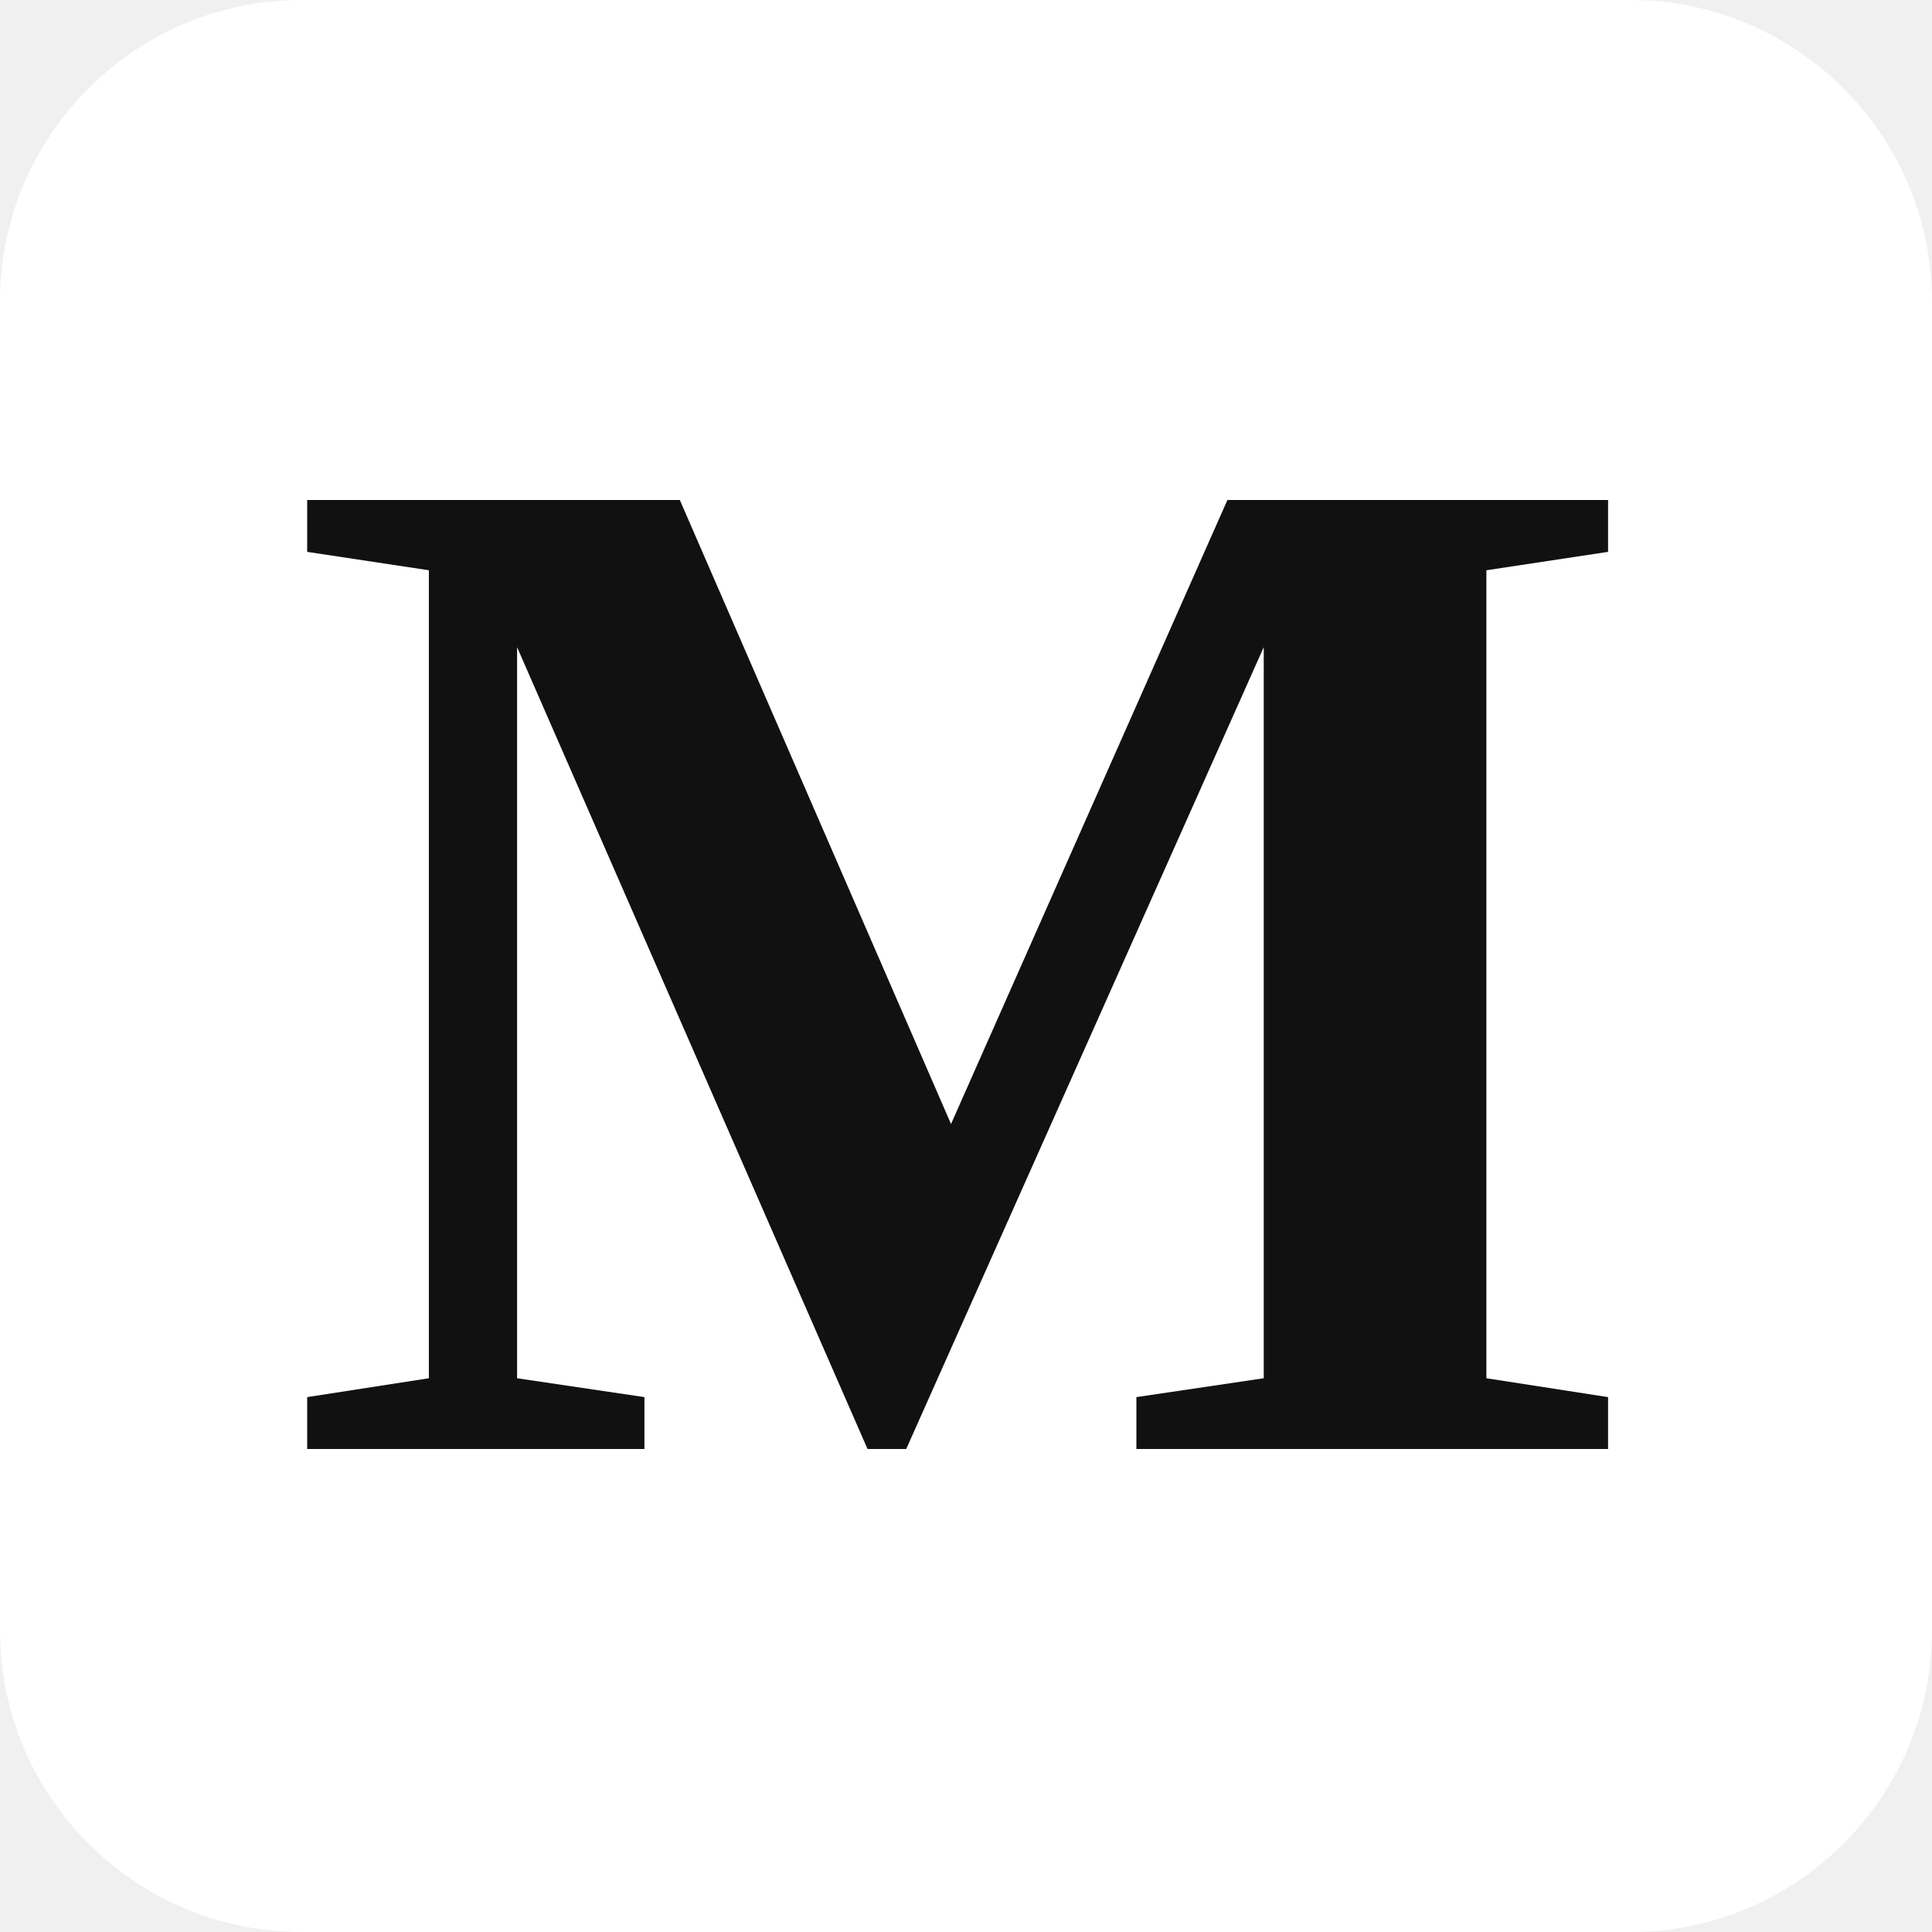
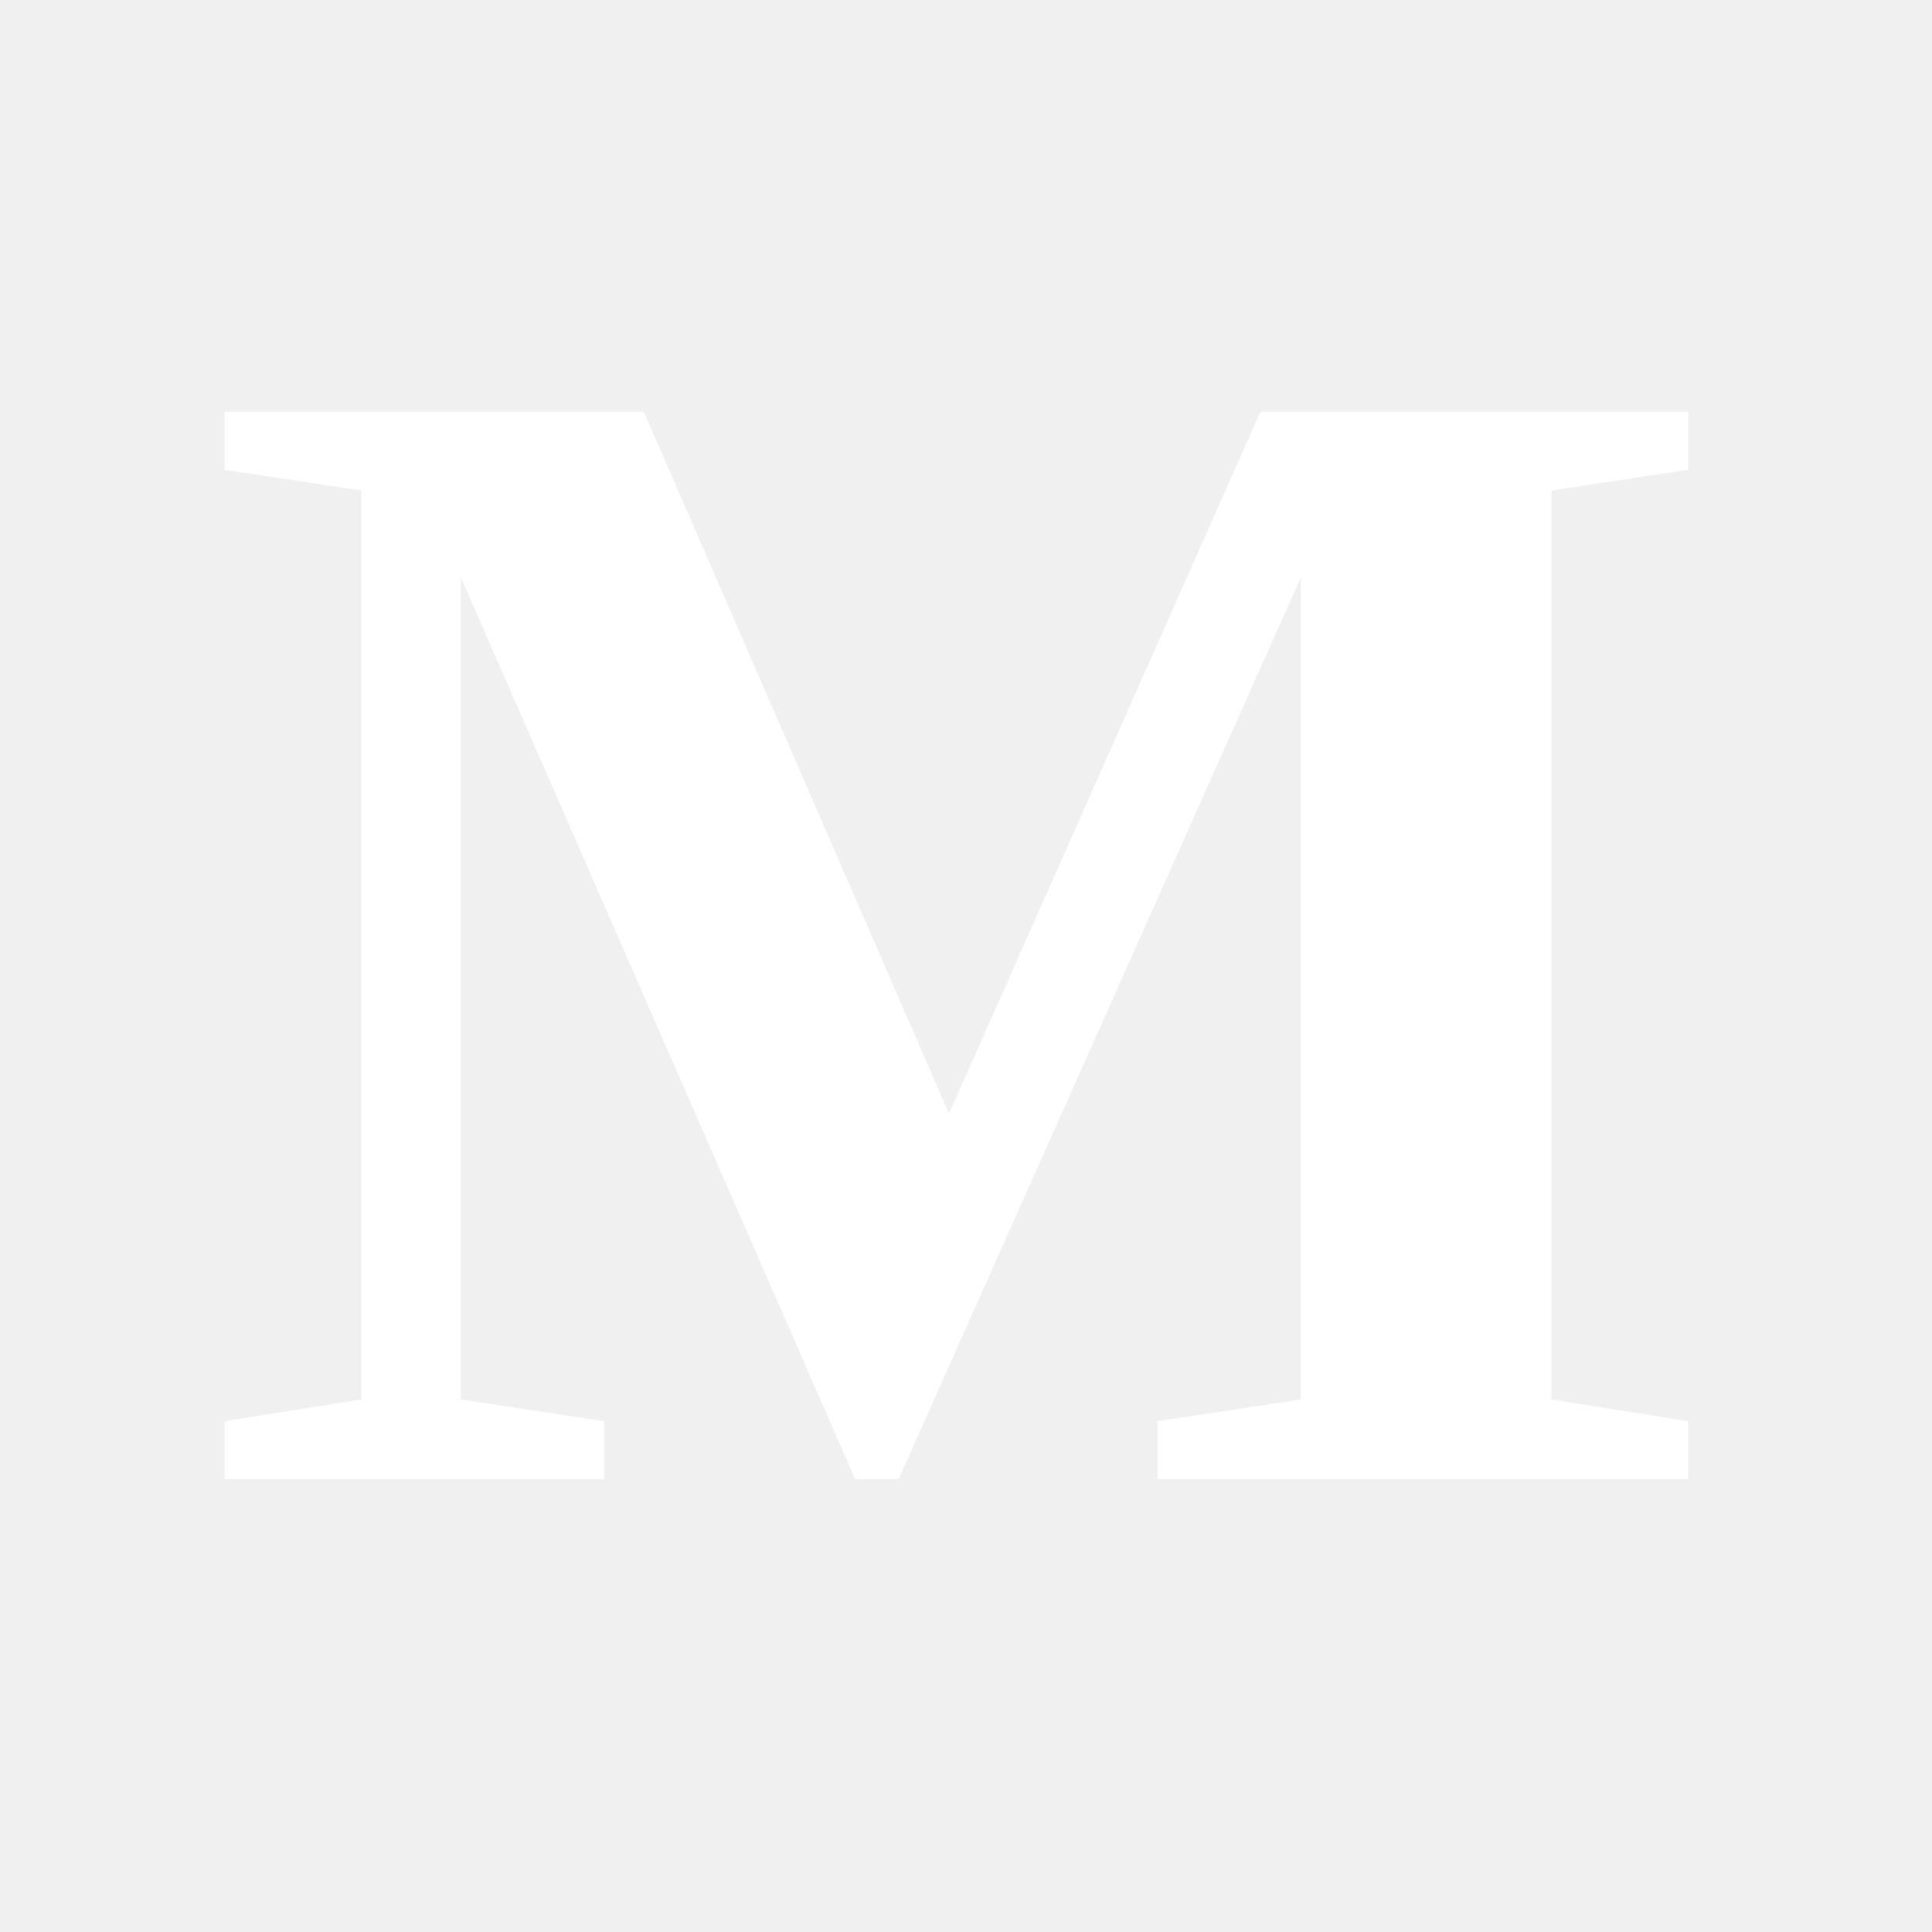
<svg xmlns="http://www.w3.org/2000/svg" viewBox="0 0 64 64">
-   <rect width="64" height="64" rx="10" fill="#ffffff" />
-   <text x="32" y="48" text-anchor="middle" font-family="Georgia, 'Times New Roman', serif" font-size="48" font-weight="bold" fill="#111111">M</text>
+   <text x="32" y="49" text-anchor="middle" font-family="Georgia, 'Times New Roman', serif" font-size="54" font-weight="bold" fill="#ffffff">M</text>
</svg>
